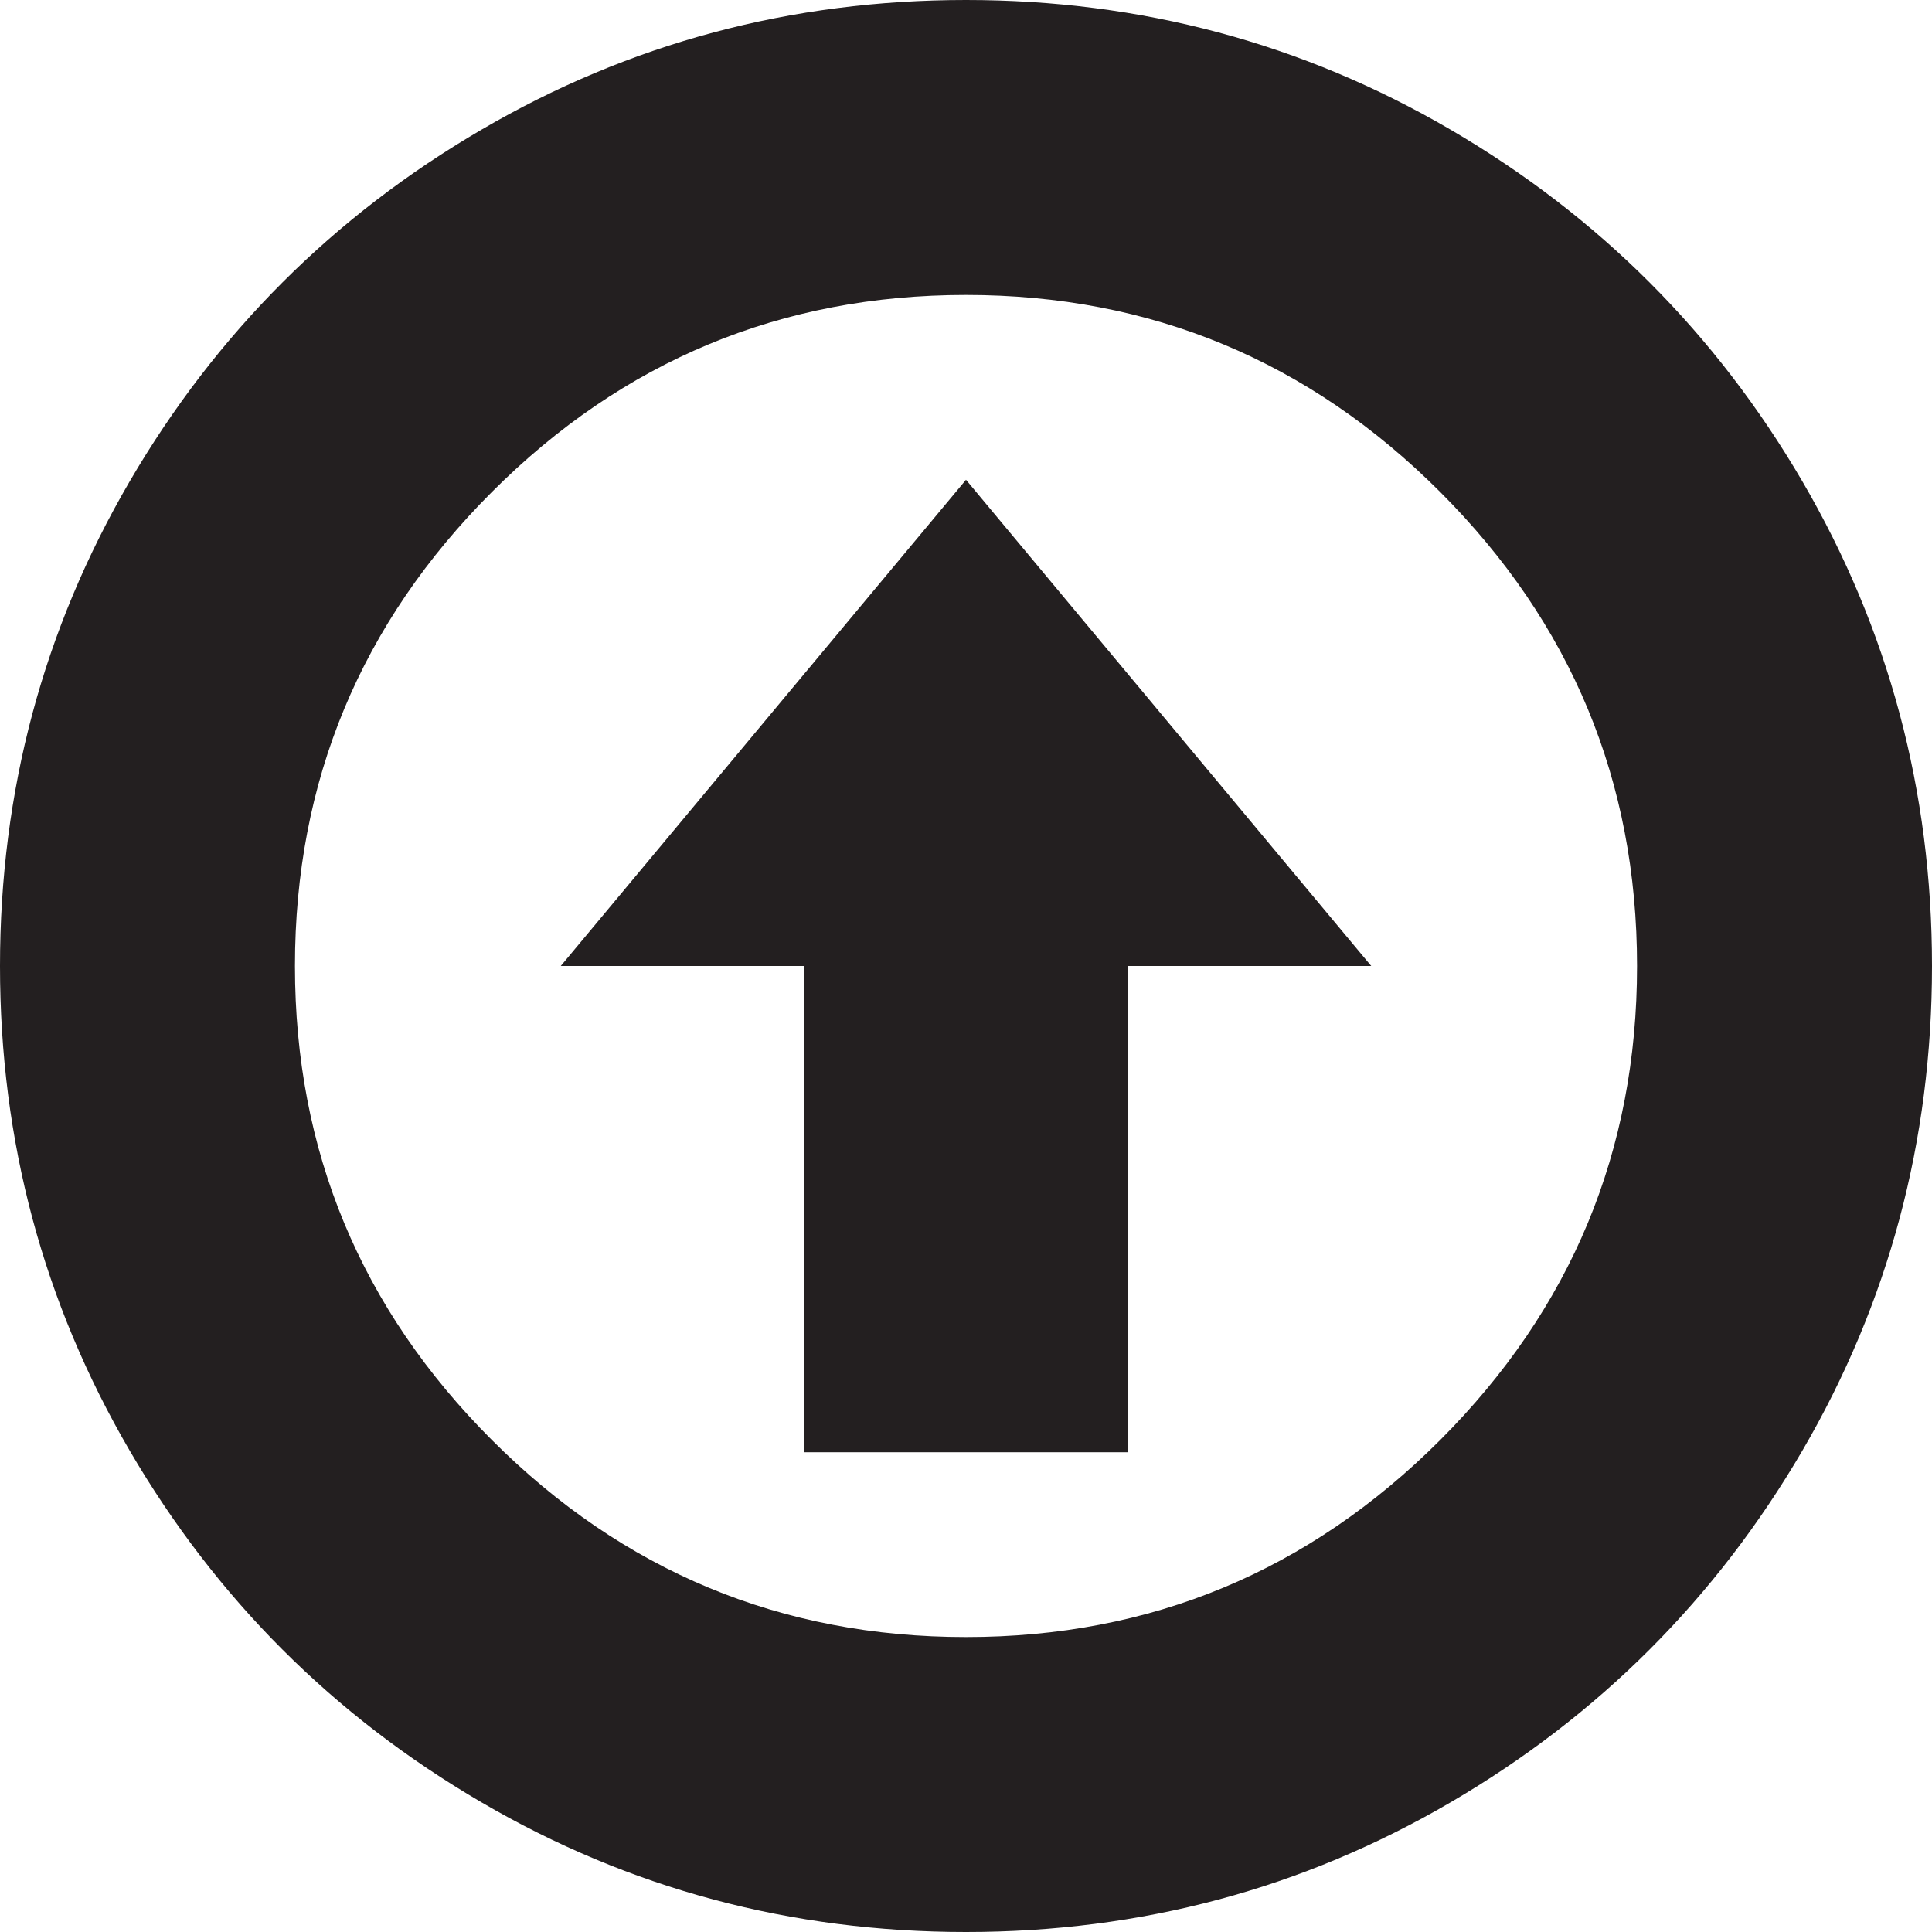
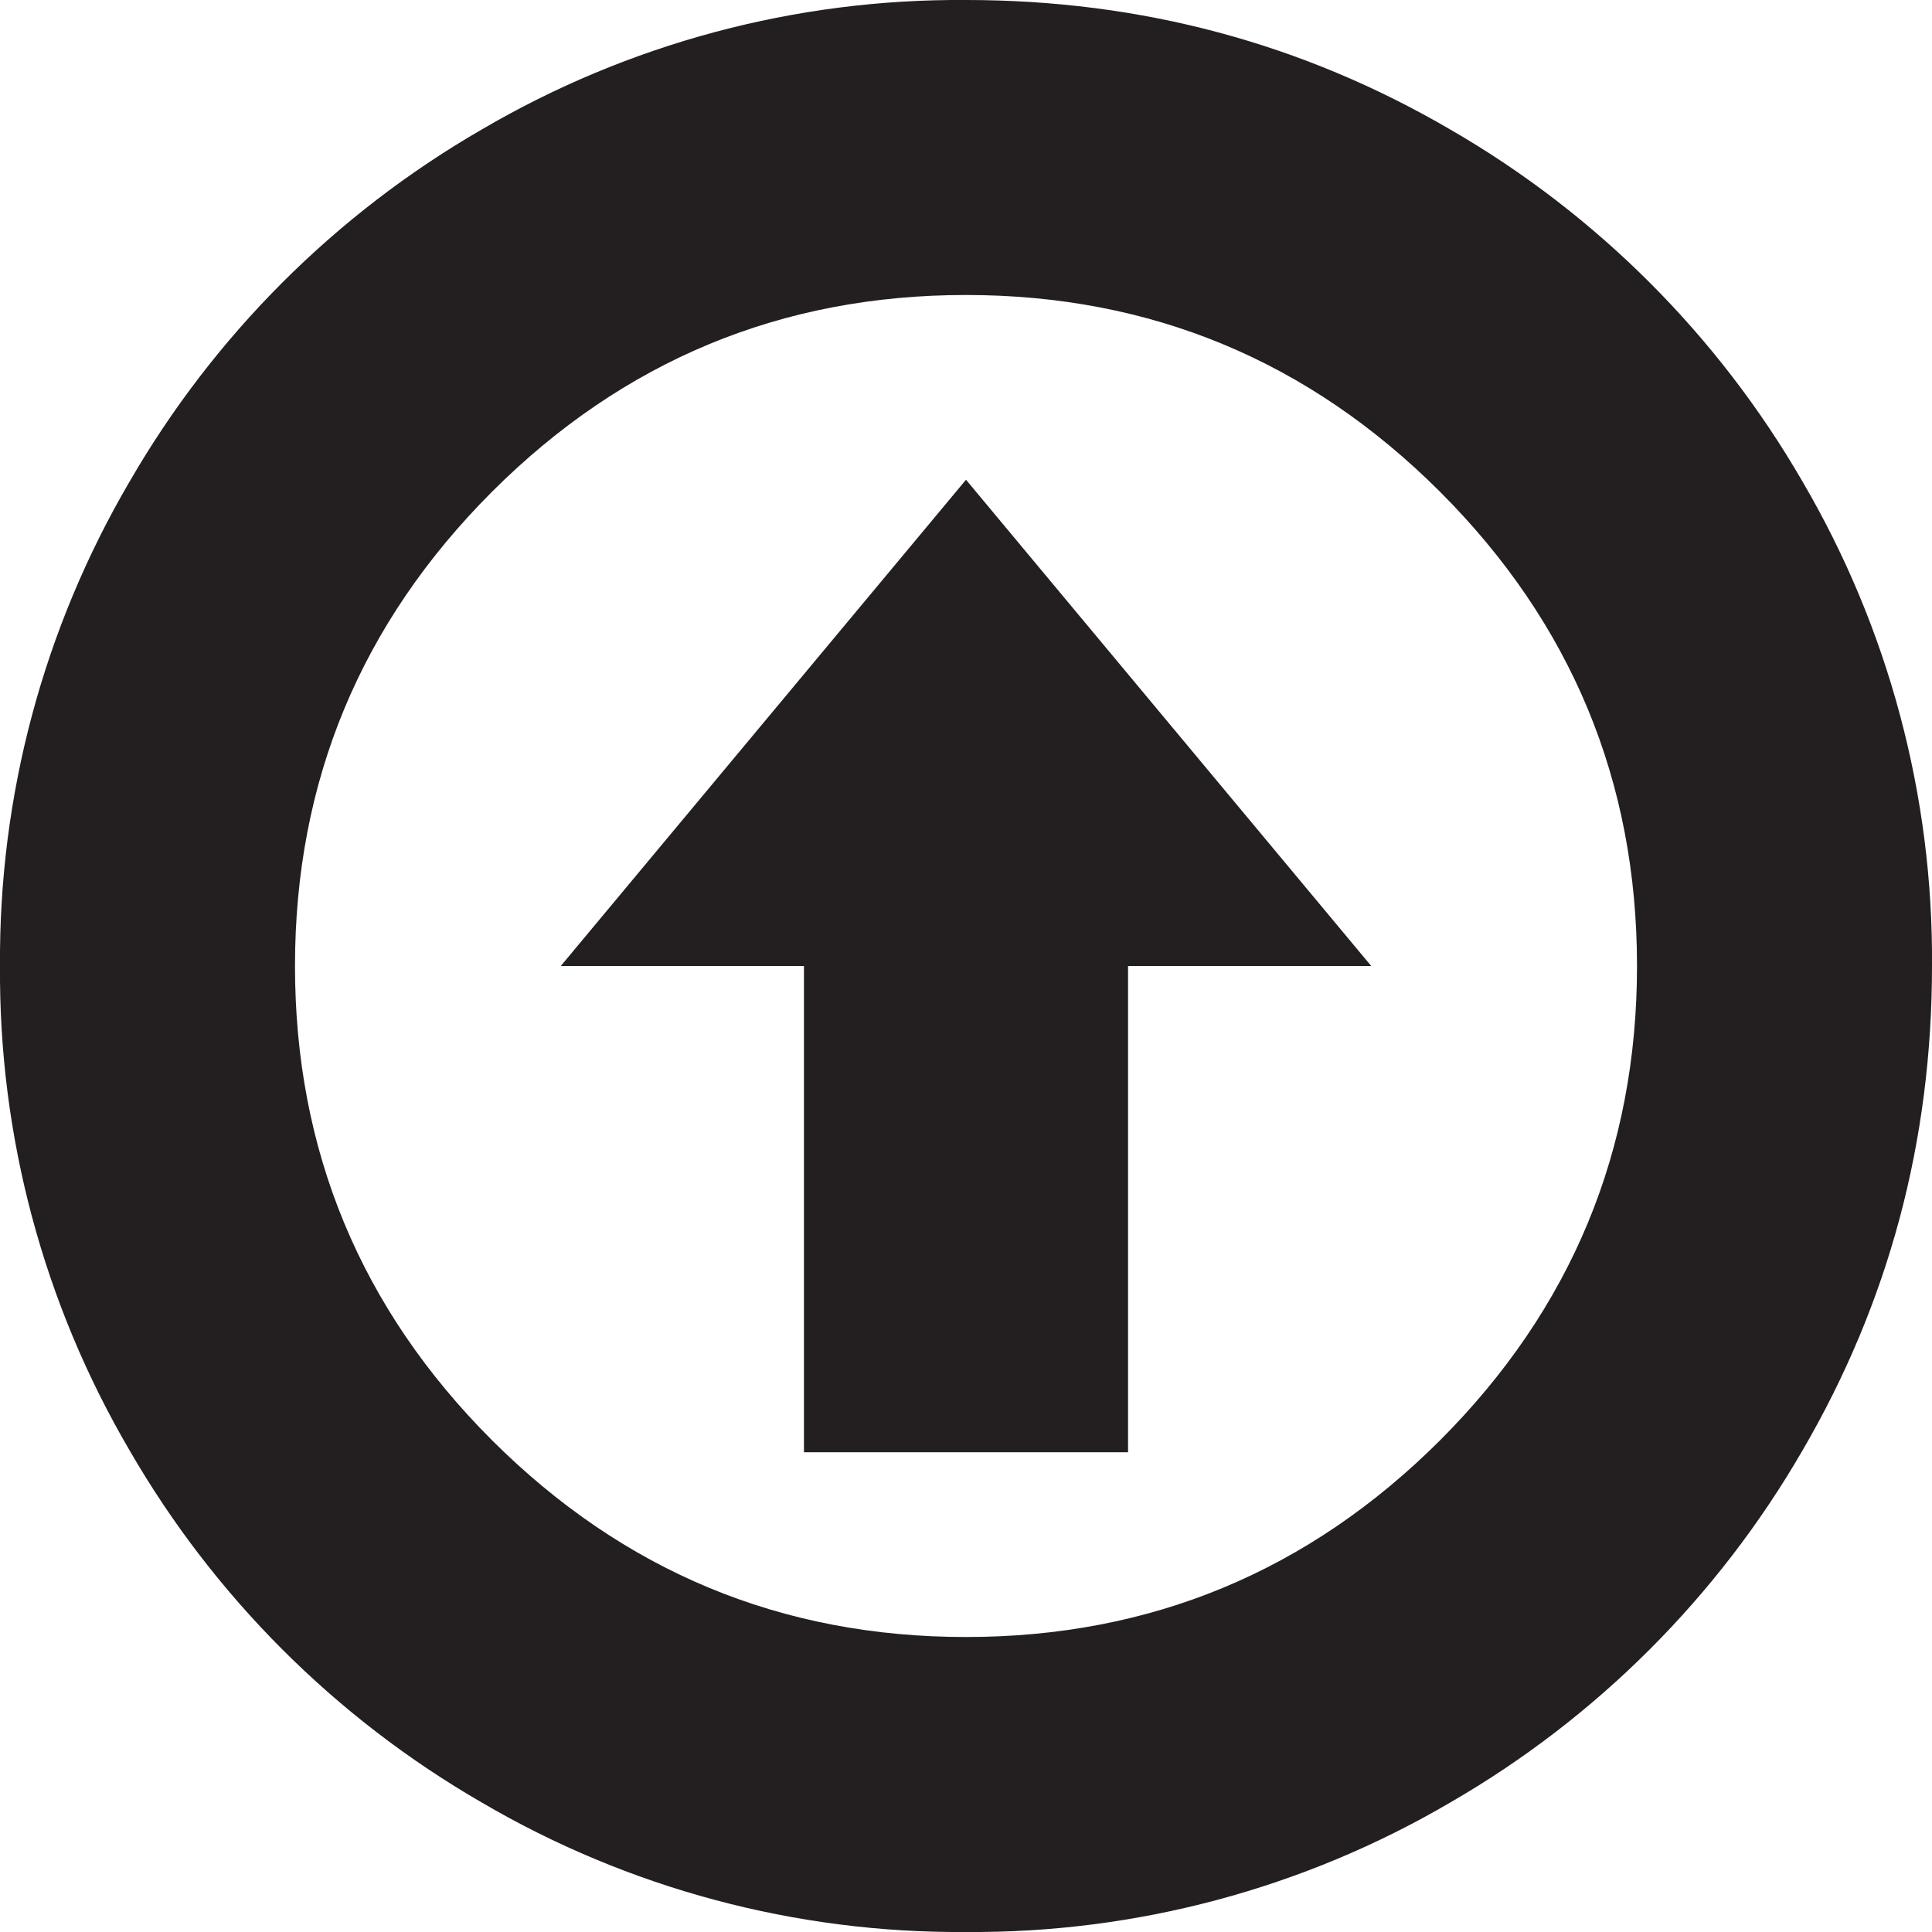
- <svg xmlns="http://www.w3.org/2000/svg" width="24px" height="24px" viewBox="0 0 24 24" version="1.1">
-   <defs />
-   <g id="Artboard-2" stroke="none" stroke-width="1" fill="none" fill-rule="evenodd" transform="translate(-408, -48)">
-     <g id="upload" transform="translate(408, 48)">
-       <rect id="24x24" x="0" y="0" width="24" height="24" />
-       <path d="M5.981,1.611 C7.819,0.537 9.826,0 12,0 C14.175,0 16.181,0.537 18.02,1.611 C19.859,2.685 21.315,4.141 22.39,5.98 C23.463,7.819 24,9.826 24,12 C24,14.174 23.463,16.181 22.39,18.02 C21.315,19.859 19.859,21.315 18.02,22.389 C16.181,23.463 14.175,24 12,24 C9.826,24 7.819,23.463 5.981,22.389 C4.141,21.315 2.685,19.859 1.611,18.02 C0.537,16.181 0,14.174 0,12 C0,9.826 0.537,7.819 1.611,5.98 C2.685,4.141 4.141,2.685 5.981,1.611 C5.981,1.611 4.141,2.685 5.981,1.611 L5.981,1.611 L5.981,1.611 Z M17.89,6.111 C16.258,4.48 14.295,3.664 12,3.664 C9.705,3.664 7.742,4.48 6.111,6.111 C4.48,7.742 3.664,9.705 3.664,12 C3.664,14.295 4.48,16.258 6.111,17.889 C7.742,19.52 9.705,20.336 12,20.336 C14.295,20.336 16.258,19.52 17.89,17.889 C19.52,16.258 20.336,14.295 20.336,12 C20.336,9.705 19.52,7.742 17.89,6.111 C17.89,6.111 19.52,7.742 17.89,6.111 L17.89,6.111 L17.89,6.111 Z M17.034,12 L14.013,12 L14.013,18.04 L9.987,18.04 L9.987,12 L6.966,12 L12,5.96 L17.034,12 L17.034,12 Z" id="Fill-33" fill="#231F20" />
-     </g>
-   </g>
+ <svg xmlns="http://www.w3.org/2000/svg" width="16" height="16">
+   <path d="M3.987 1.074A7.815 7.815 0 0 1 8 0c1.45 0 2.787.358 4.013 1.074a7.98 7.98 0 0 1 2.914 2.913A7.823 7.823 0 0 1 16 8c0 1.45-.358 2.787-1.073 4.013a7.98 7.98 0 0 1-2.914 2.913A7.817 7.817 0 0 1 8 16a7.815 7.815 0 0 1-4.013-1.074 7.974 7.974 0 0 1-2.913-2.913A7.818 7.818 0 0 1 0 8a7.82 7.82 0 0 1 1.074-4.013 7.974 7.974 0 0 1 2.913-2.913s-1.226.716 0 0zm7.94 3C10.839 2.987 9.53 2.443 8 2.443c-1.53 0-2.838.544-3.926 1.63C2.987 5.162 2.443 6.47 2.443 8c0 1.53.544 2.839 1.63 3.926C5.163 13.013 6.47 13.557 8 13.557c1.53 0 2.839-.544 3.927-1.63 1.086-1.088 1.63-2.397 1.63-3.927 0-1.53-.544-2.839-1.63-3.926 0 0 1.086 1.087 0 0zM11.356 8H9.342v4.027H6.658V8H4.644L8 3.973 11.356 8z" fill="#231F20" fill-rule="evenodd" />
</svg>
